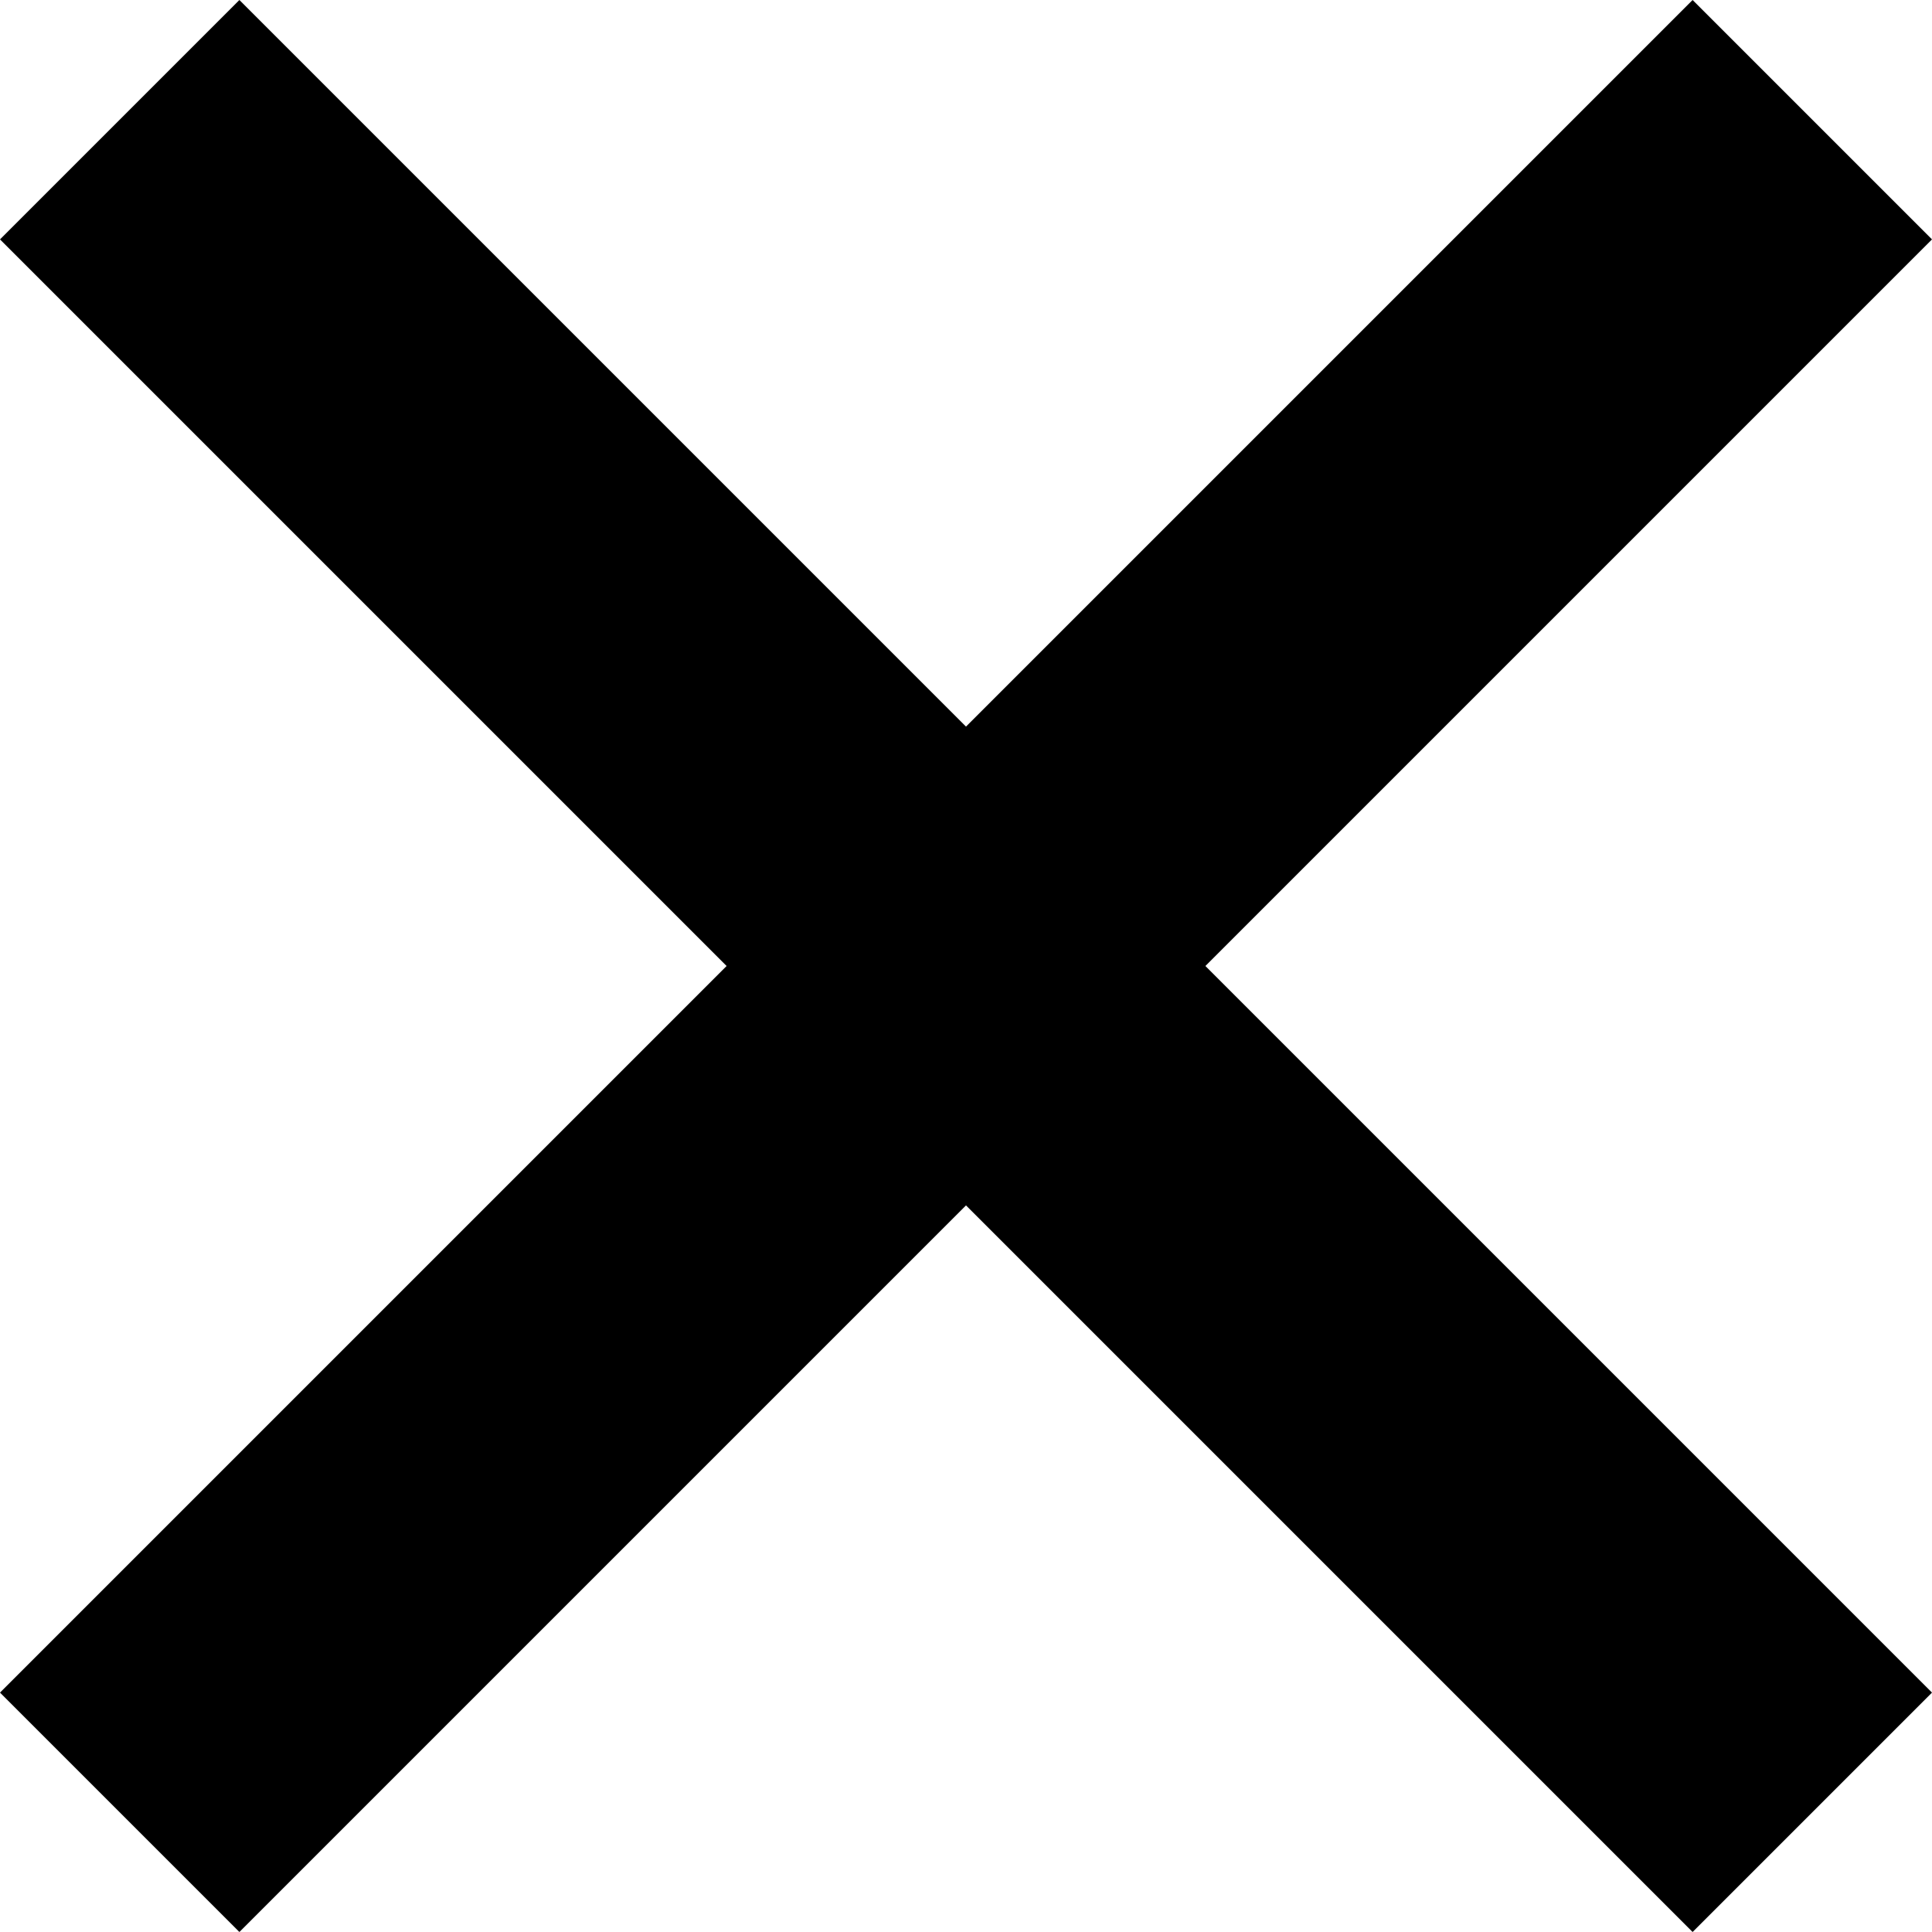
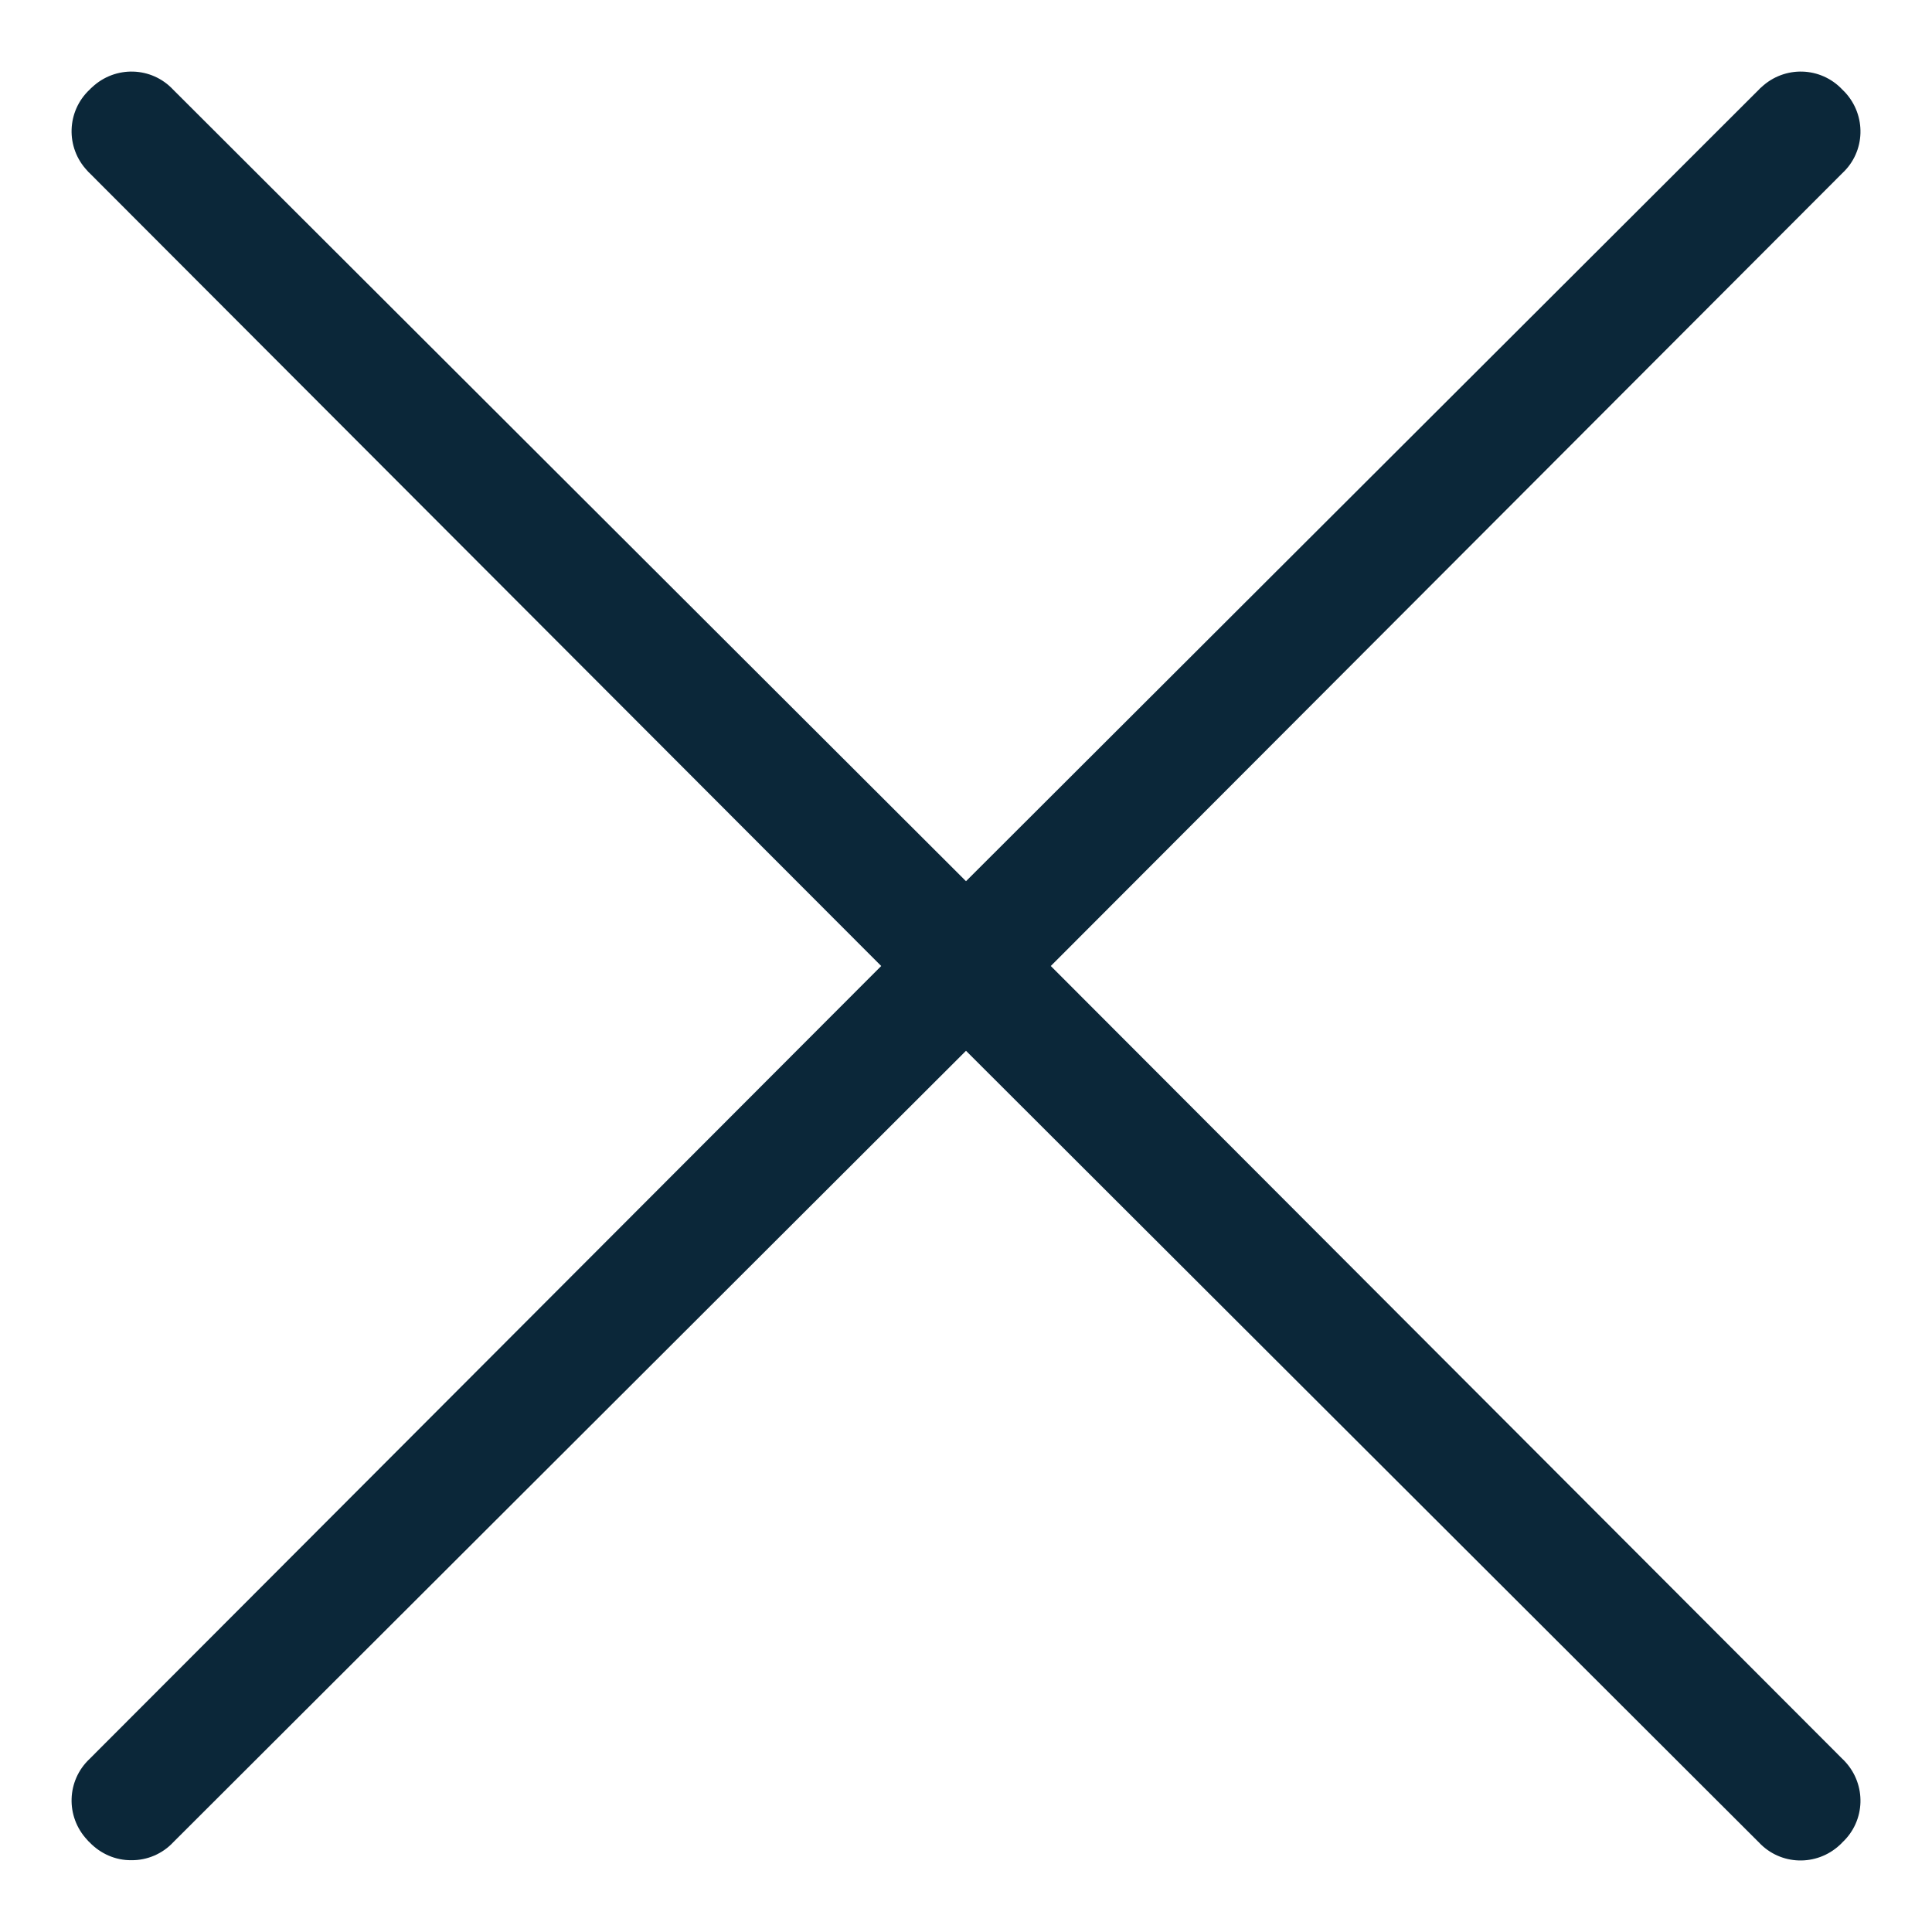
- <svg xmlns="http://www.w3.org/2000/svg" aria-hidden="true" focusable="false" role="img" viewBox="0 0 12 12">
-   <path clip-rule="evenodd" d="M6 7.487L1.487 12L0 10.513L4.513 6L0 1.487L1.487 0L6 4.513L10.513 0L12 1.487L7.487 6L12 10.513L10.513 12L6 7.487Z" fill="currentColor" fill-rule="evenodd" />
+ <svg xmlns="http://www.w3.org/2000/svg" width="18" height="18" viewBox="0 0 18 18" fill="none">
+   <path fill-rule="evenodd" clip-rule="evenodd" d="M9.79 9L17.165 1.613C17.381 1.412 17.39 1.075 17.189 0.859C17.181 0.85 17.172 0.842 17.165 0.835C16.963 0.62 16.627 0.61 16.411 0.812C16.401 0.819 16.394 0.828 16.387 0.835L9 8.21L1.613 0.835C1.412 0.62 1.075 0.61 0.859 0.812C0.85 0.819 0.842 0.828 0.835 0.835C0.62 1.037 0.61 1.374 0.812 1.589C0.819 1.599 0.828 1.606 0.835 1.613L8.21 9L0.835 16.387C0.62 16.589 0.61 16.925 0.812 17.141C0.819 17.151 0.828 17.158 0.835 17.165C0.937 17.271 1.077 17.333 1.224 17.331C1.371 17.333 1.514 17.271 1.613 17.165L9 9.79L16.387 17.165C16.589 17.381 16.925 17.39 17.141 17.189C17.151 17.181 17.158 17.172 17.165 17.165C17.381 16.963 17.39 16.627 17.189 16.411C17.181 16.401 17.172 16.394 17.165 16.387L9.79 9Z" fill="#0B2739" />
</svg>
